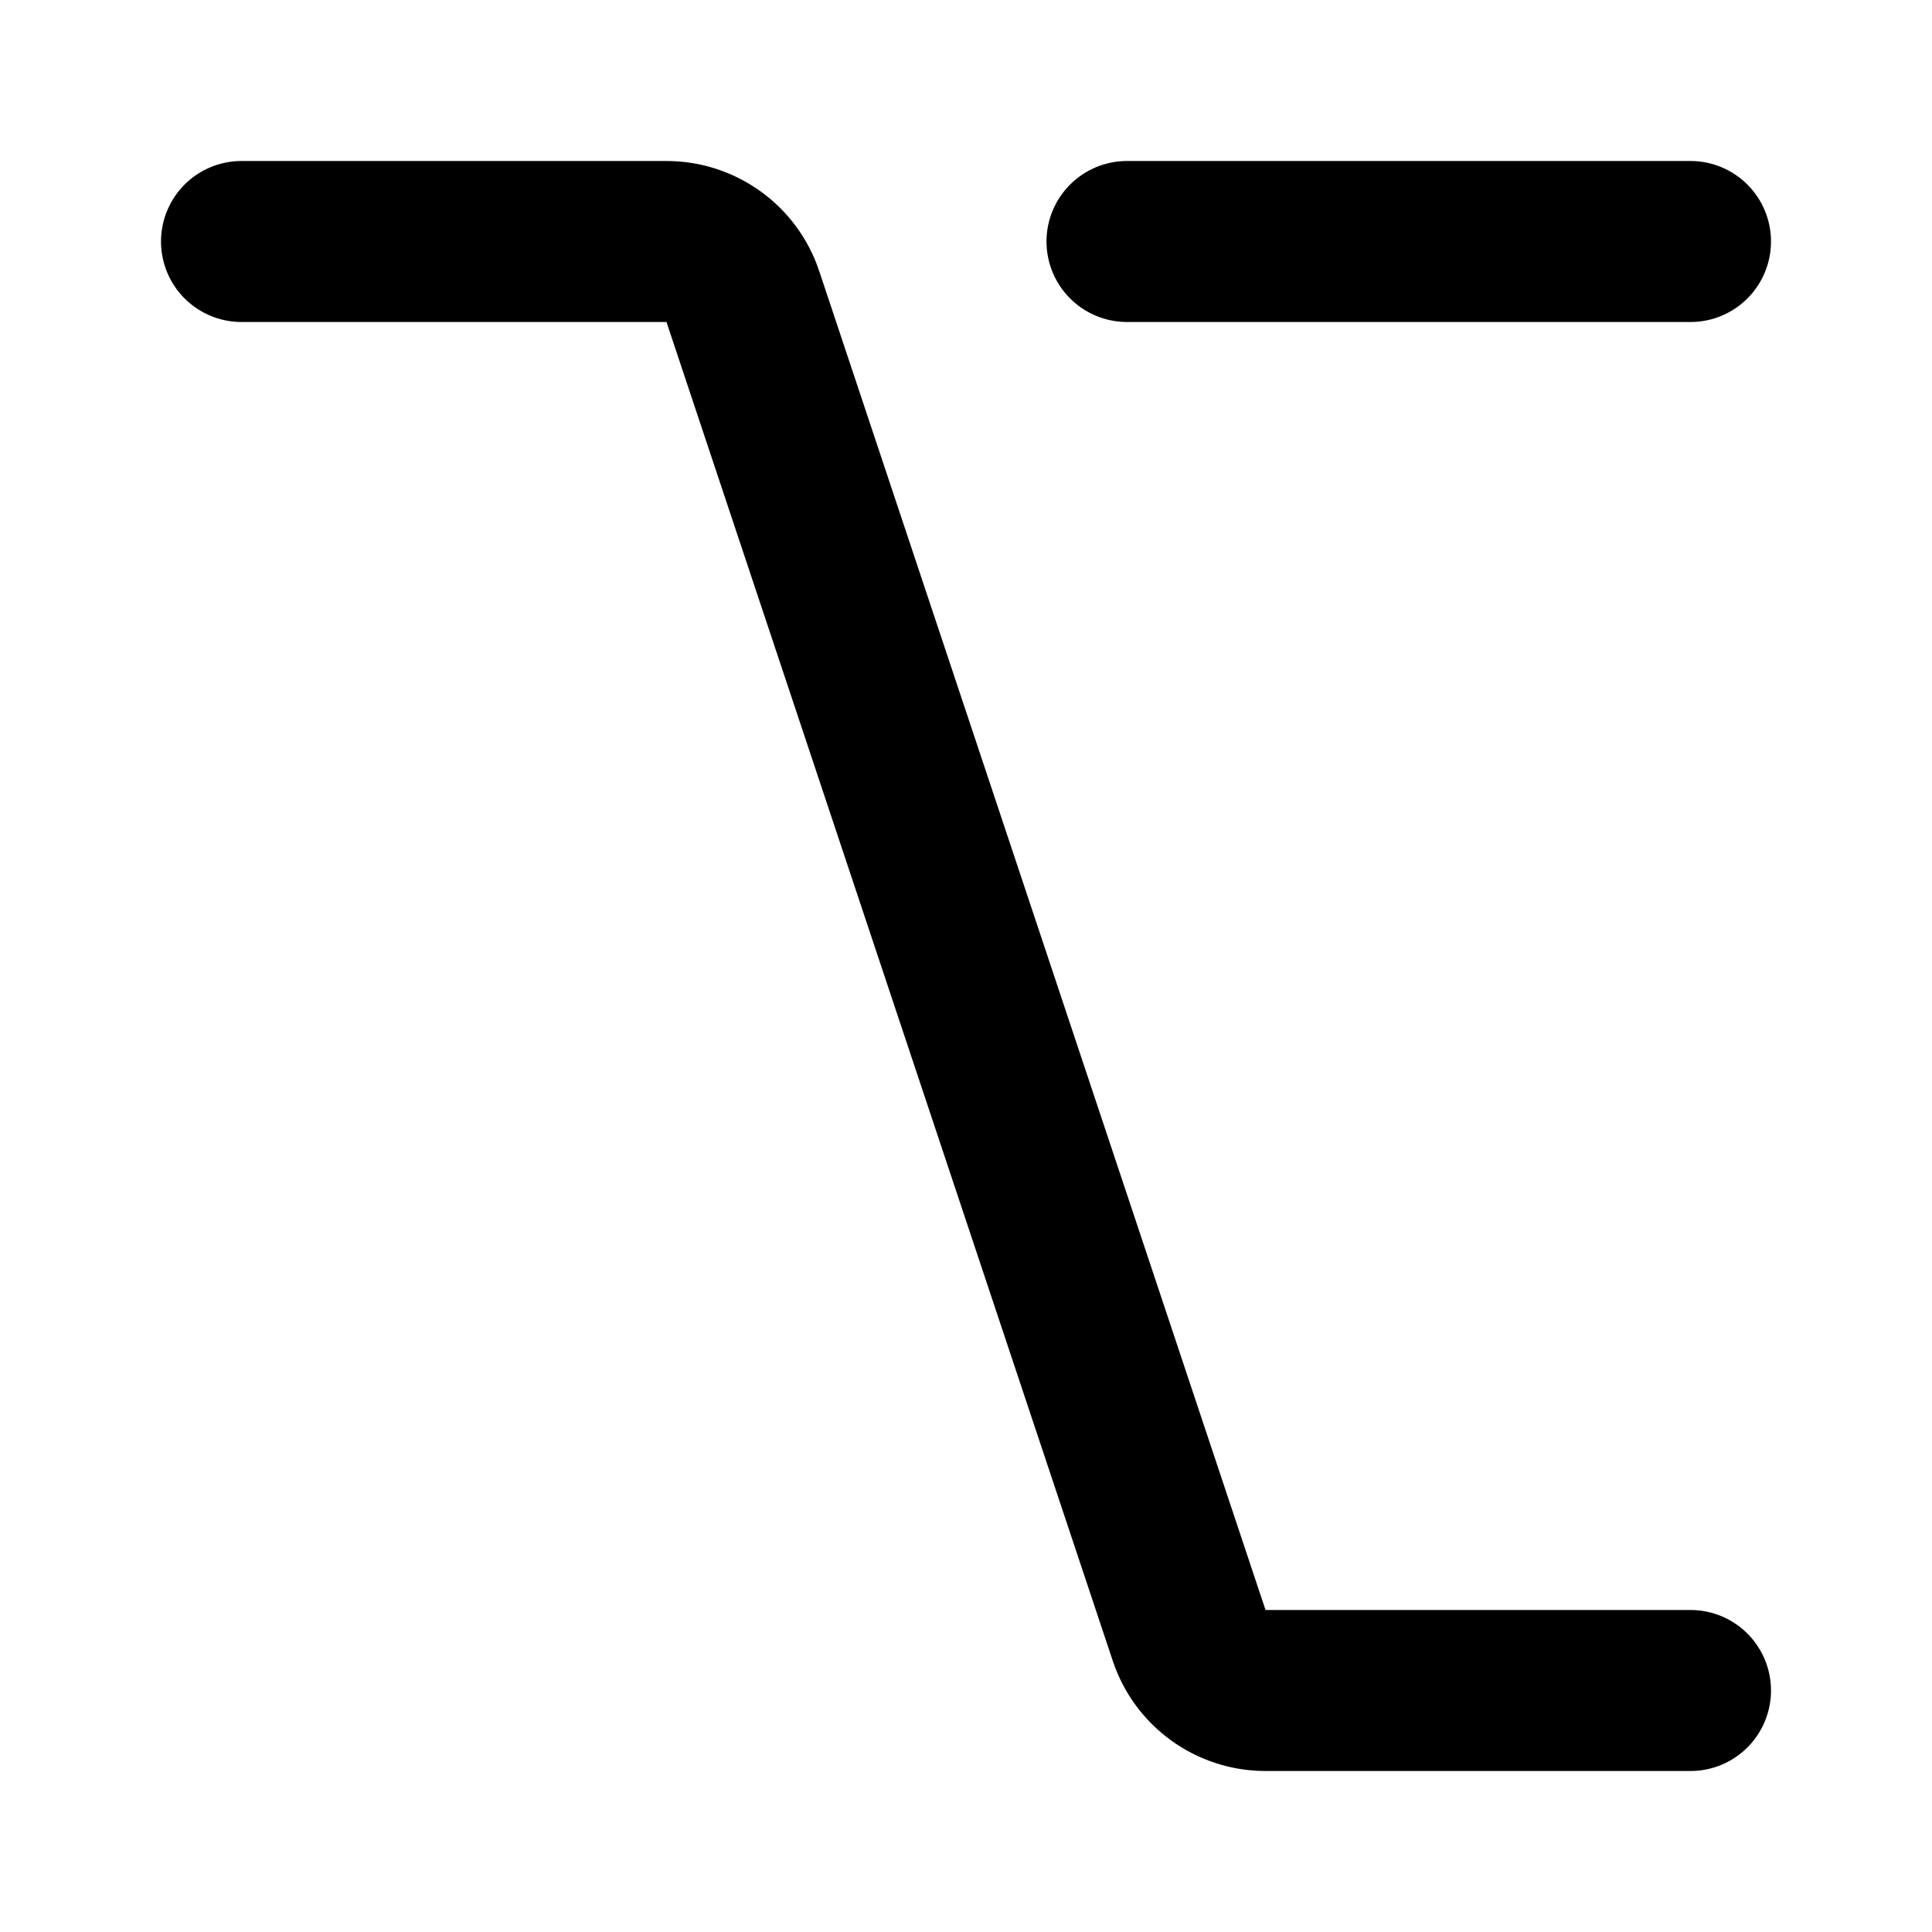
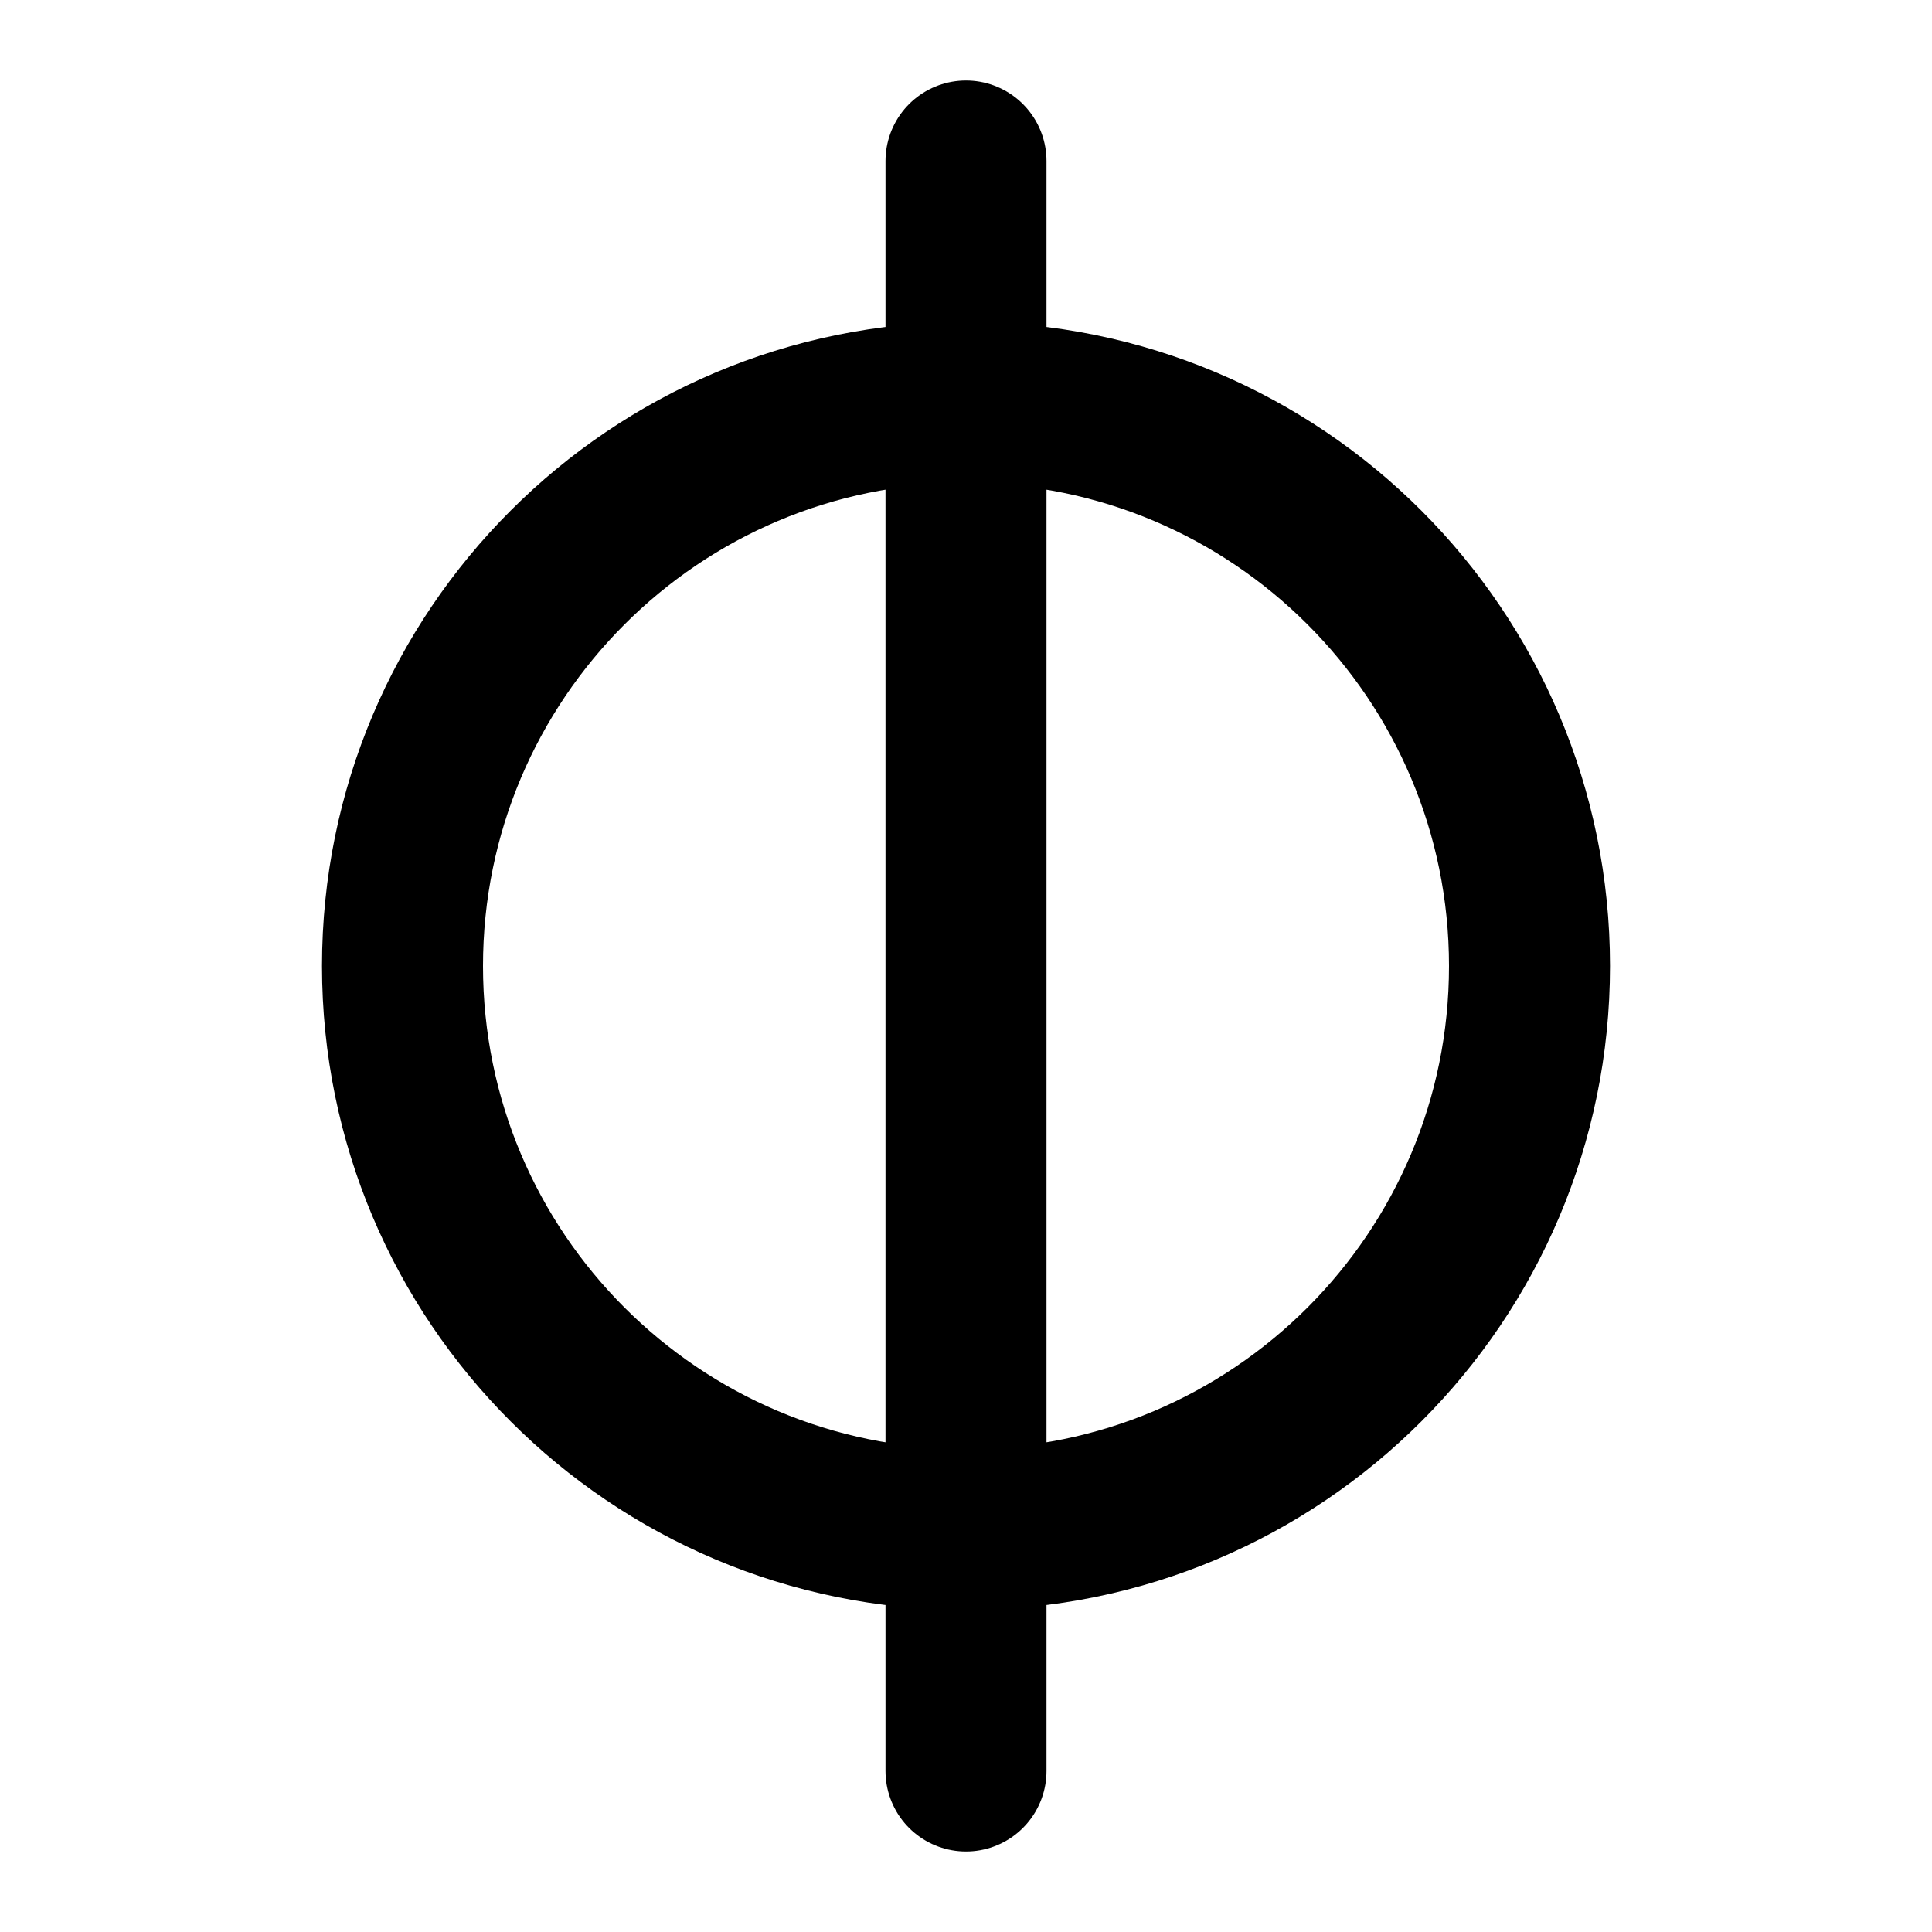
<svg xmlns="http://www.w3.org/2000/svg" width="24" height="24" viewBox="0 0 24 24" fill="none" stroke="currentColor" stroke-width="2" stroke-linecap="round" stroke-linejoin="round">
-   <path d="M14 3h7" />
-   <path d="M3 3h5.28a1 1 0 0 1 .948.684l5.544 16.632a1 1 0 0 0 .949.684H21" />
+   <path d="M12 2v20" />
+   <circle cx="12" cy="12" r="7" />
</svg>
